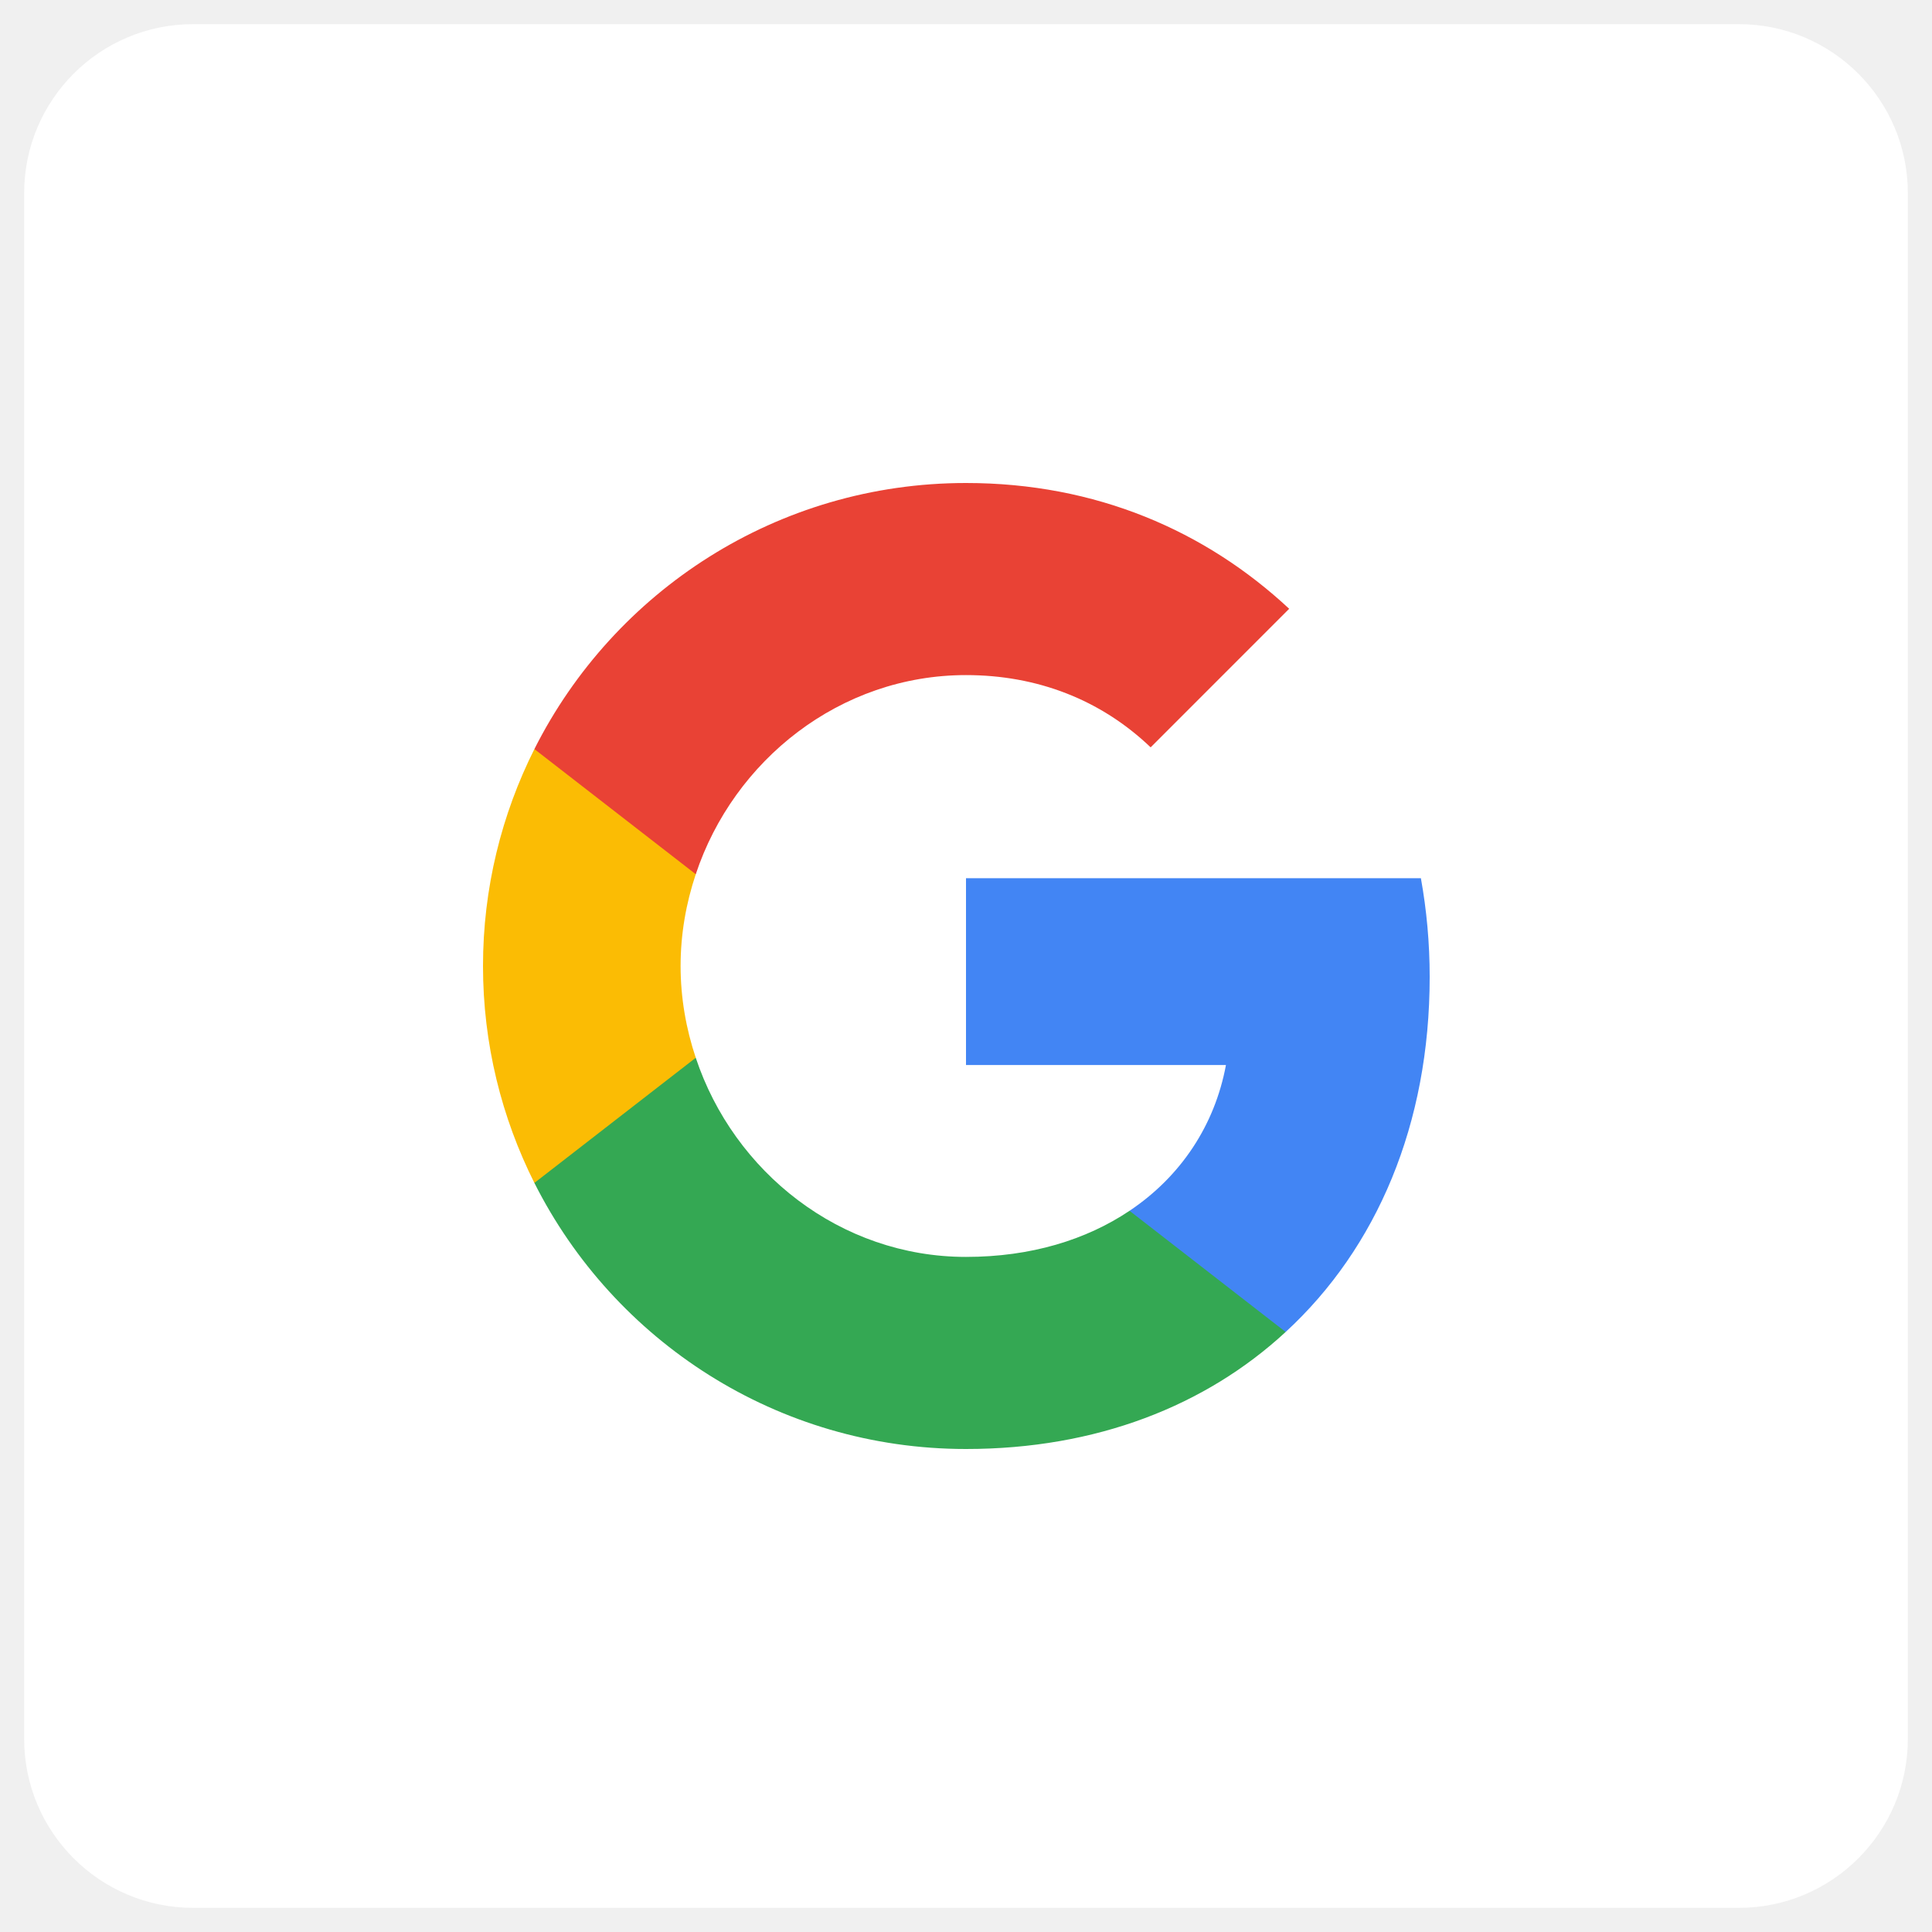
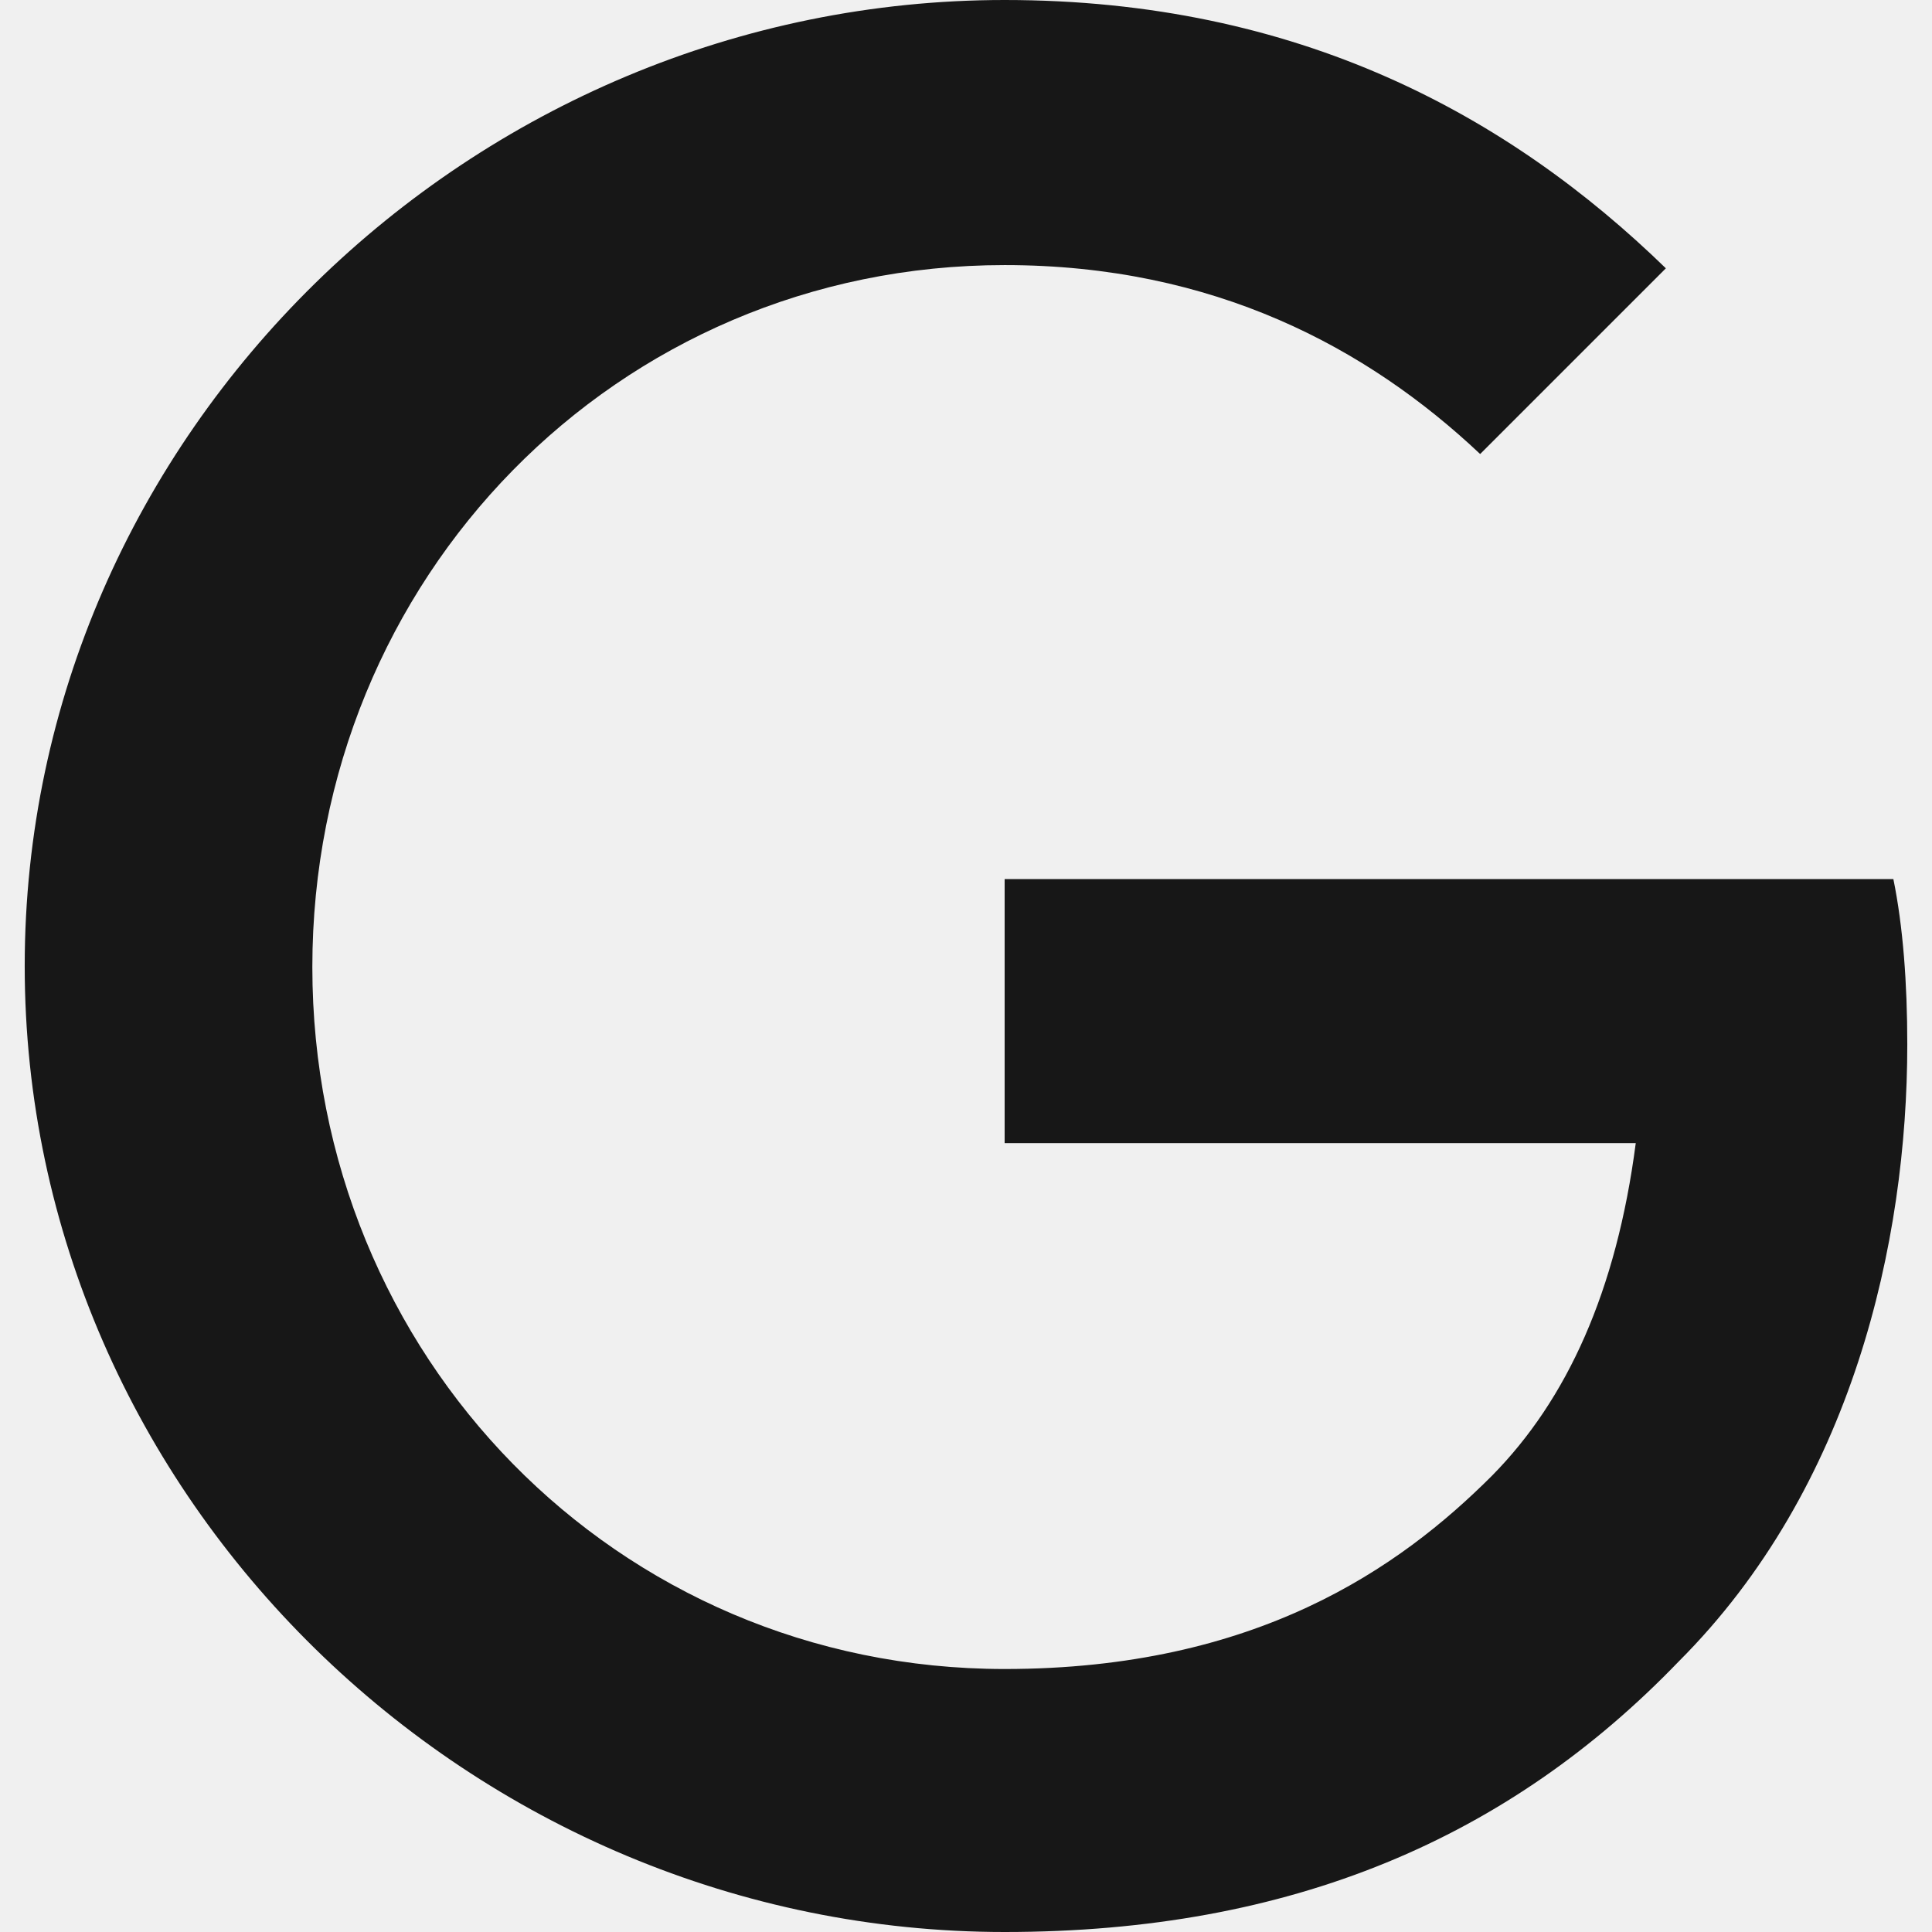
- <svg xmlns="http://www.w3.org/2000/svg" width="40" height="40" viewBox="0 0 40 40" fill="none">
-   <rect x="0.5" y="0.5" width="39" height="39" rx="3.5" fill="white" />
-   <g clip-path="url(#clip0_710_6223)">
-     <path d="M29.6 20.227C29.6 19.518 29.536 18.836 29.418 18.182H20V22.05H25.382C25.15 23.3 24.445 24.359 23.386 25.068V27.577H26.618C28.509 25.836 29.6 23.273 29.6 20.227Z" fill="#4285F4" />
-     <path d="M20 30C22.7 30 24.964 29.105 26.618 27.577L23.386 25.068C22.491 25.668 21.345 26.023 20 26.023C17.395 26.023 15.191 24.264 14.405 21.9H11.064V24.491C12.709 27.759 16.091 30 20 30Z" fill="#34A853" />
-     <path d="M14.405 21.9C14.204 21.3 14.091 20.659 14.091 20C14.091 19.341 14.204 18.7 14.405 18.1V15.509H11.064C10.386 16.859 10 18.386 10 20C10 21.614 10.386 23.141 11.064 24.491L14.405 21.9Z" fill="#FBBC04" />
-     <path d="M20 13.977C21.468 13.977 22.786 14.482 23.823 15.473L26.691 12.604C24.959 10.991 22.695 10 20 10C16.091 10 12.709 12.241 11.064 15.509L14.405 18.1C15.191 15.736 17.395 13.977 20 13.977Z" fill="#E94235" />
-   </g>
-   <defs>
-     <clipPath id="clip0_710_6223">
-       <rect width="20" height="20" fill="white" transform="translate(10 10)" />
-     </clipPath>
-   </defs>
+ <svg xmlns="http://www.w3.org/2000/svg" role="img" viewBox="0 0 24 24">
+   <path fill="#171717" d="M12.48 10.92v3.28h7.84c-.24 1.84-.853 3.187-1.787 4.133-1.147 1.147-2.933 2.4-6.053 2.4-4.827 0-8.6-3.893-8.6-8.72s3.773-8.72 8.6-8.72c2.6 0 4.507 1.027 5.907 2.347l2.307-2.307C18.747 1.44 16.133 0 12.48 0 5.867 0 .307 5.387.307 12s5.56 12 12.173 12c3.573 0 6.267-1.173 8.373-3.36 2.16-2.16 2.84-5.213 2.84-7.667 0-.76-.053-1.467-.173-2.053H12.48z" />
</svg>
